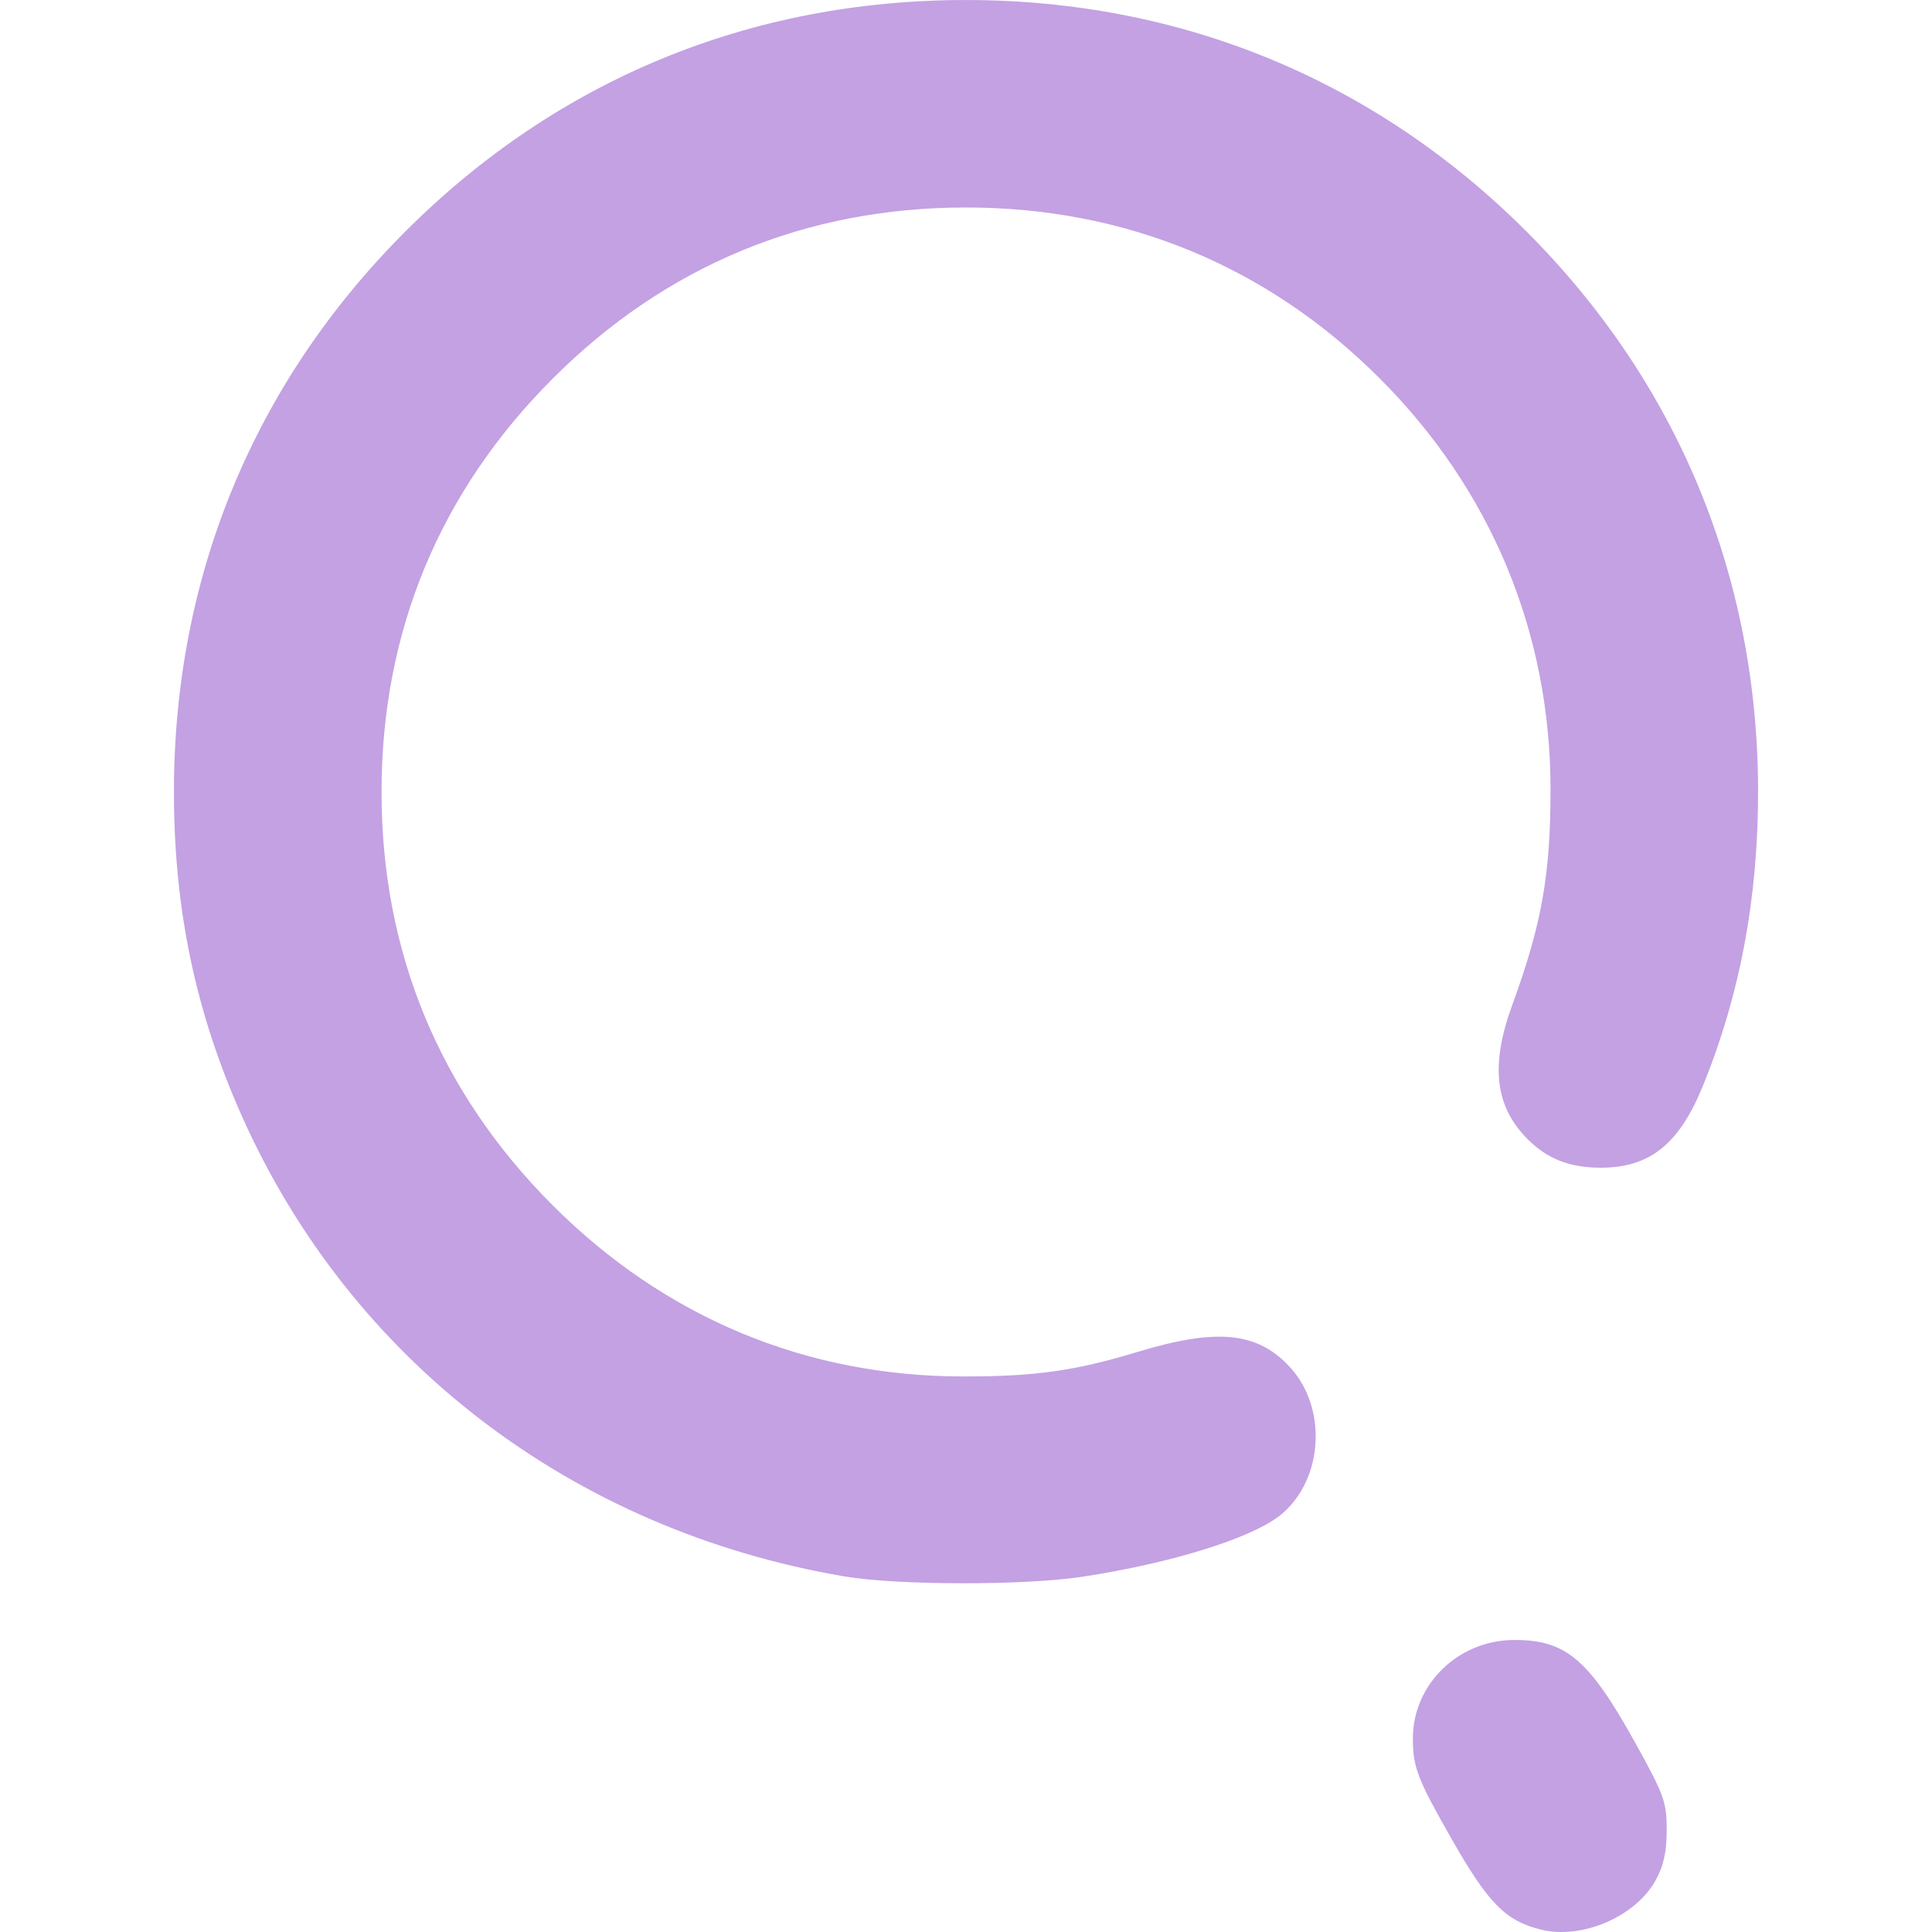
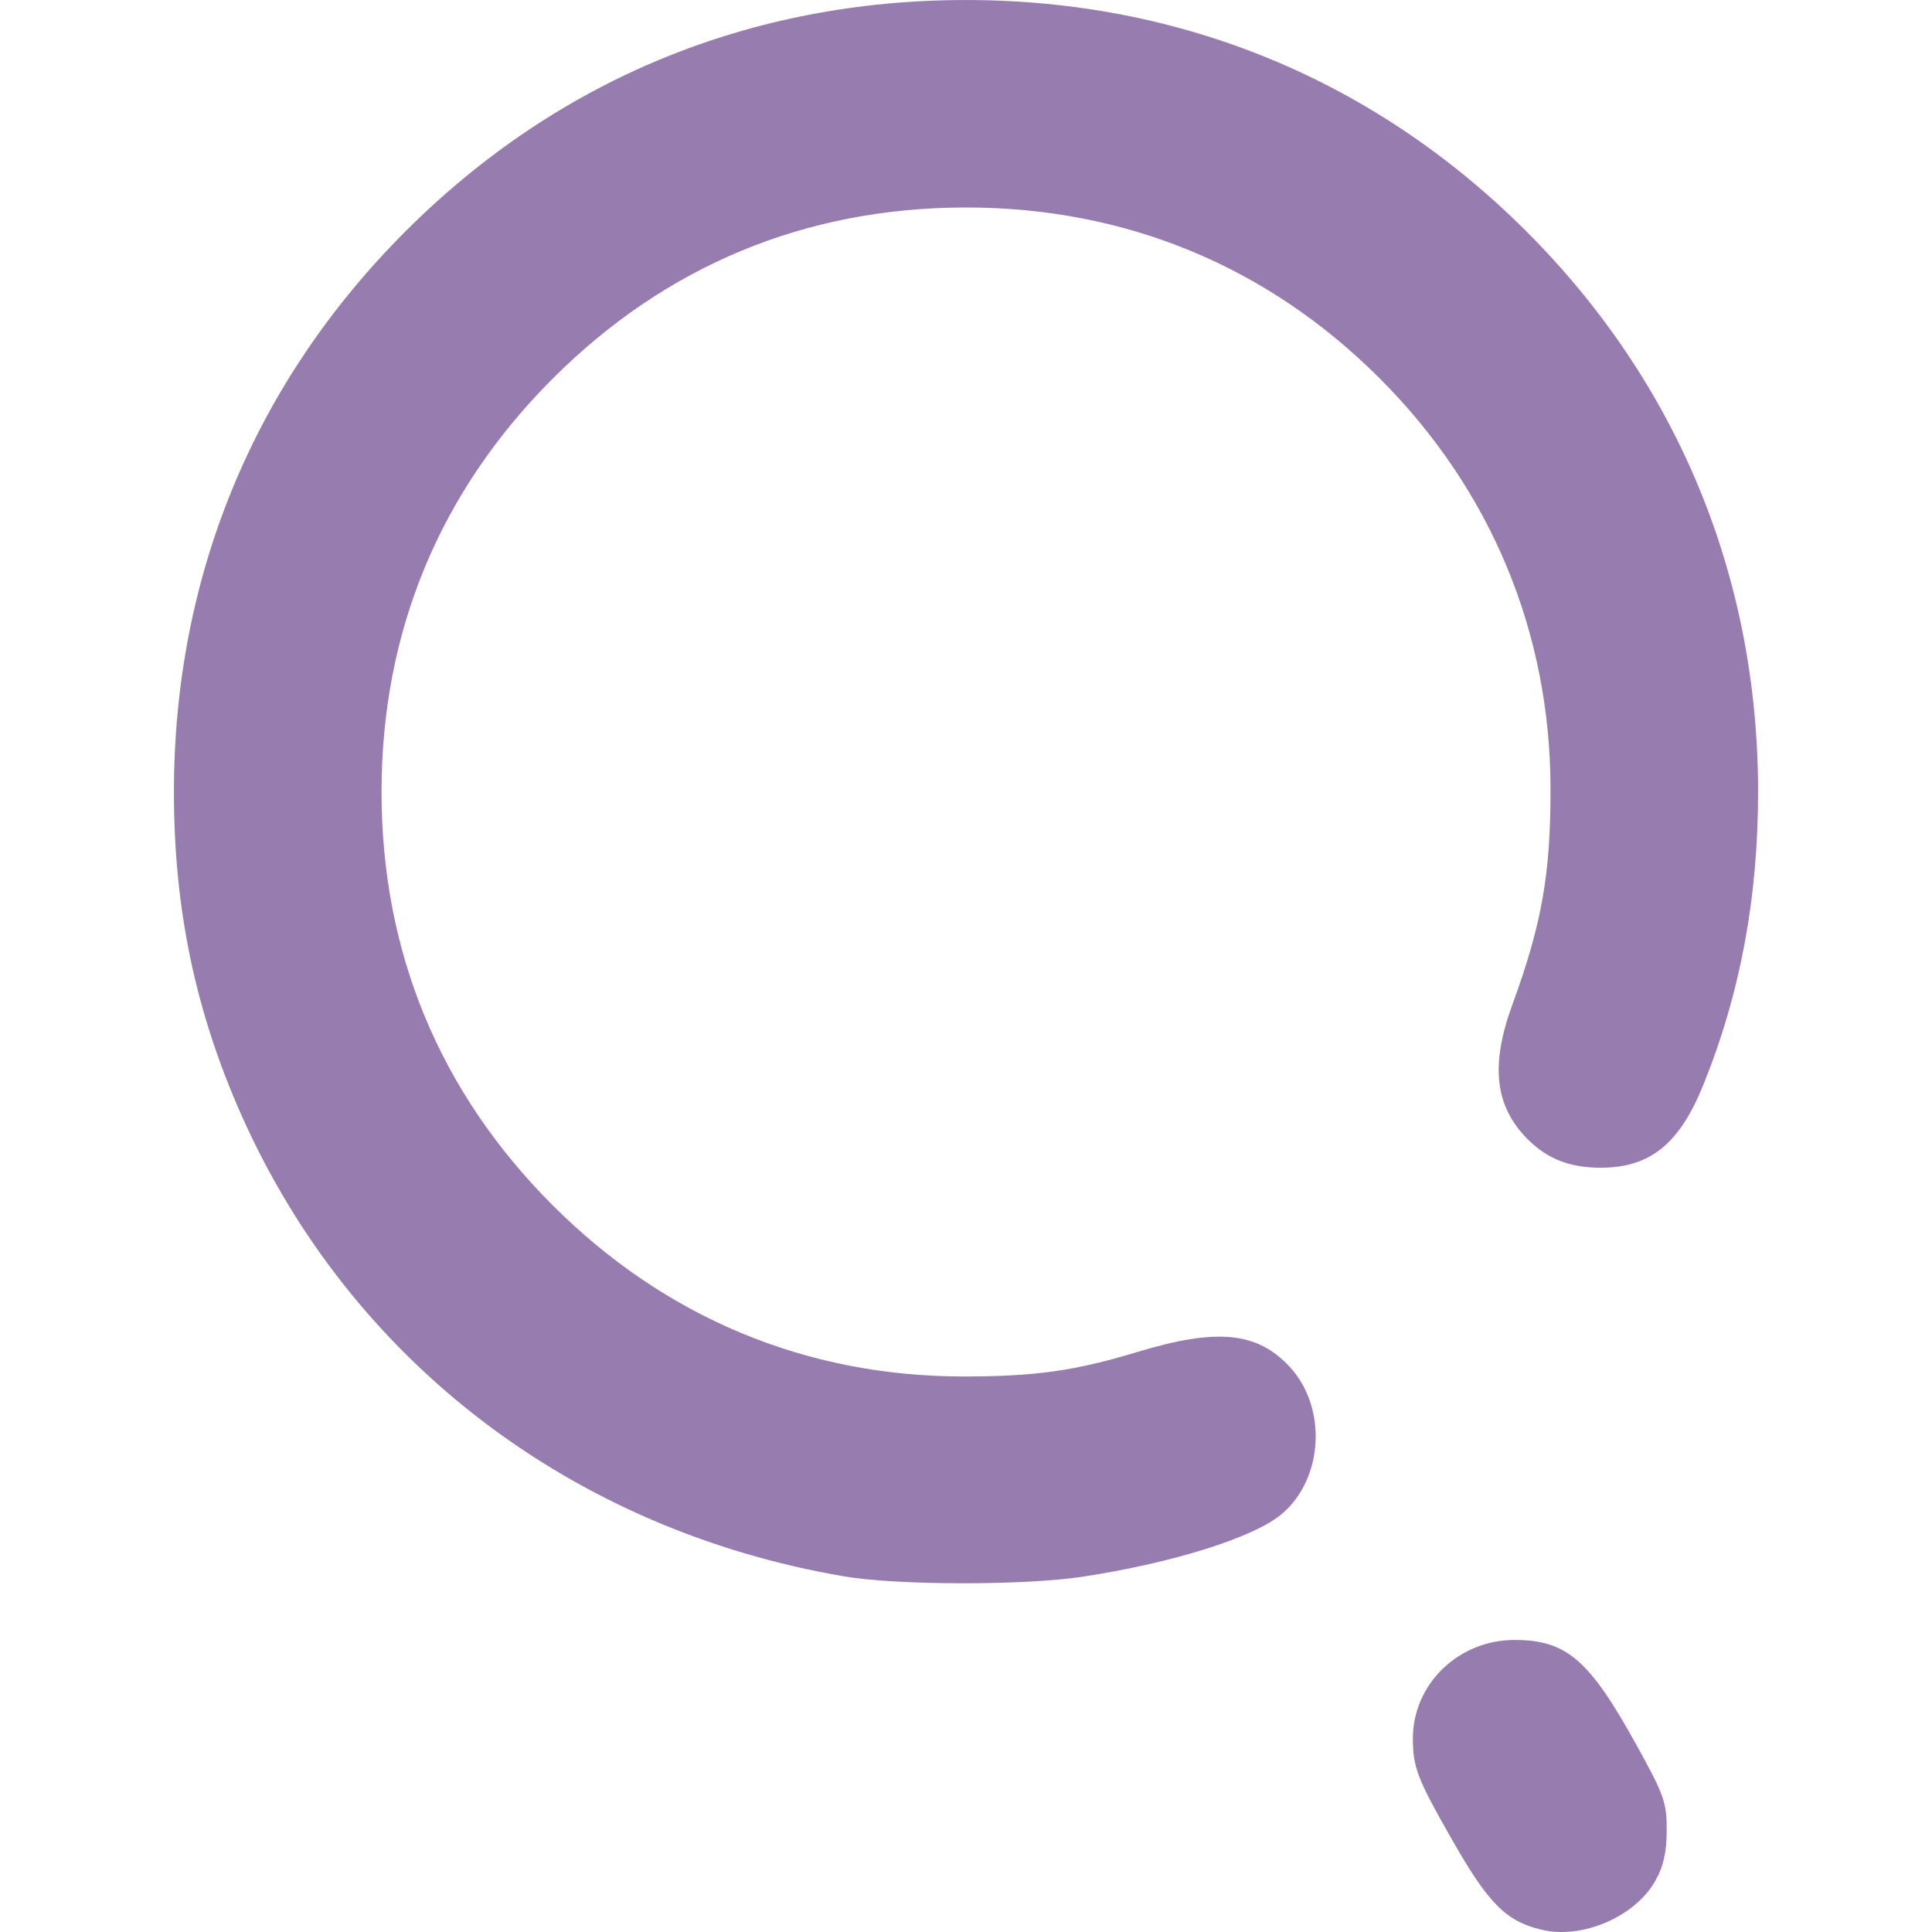
<svg xmlns="http://www.w3.org/2000/svg" xmlns:xlink="http://www.w3.org/1999/xlink" width="512" height="512" viewBox="0 0 135.467 135.467" version="1.1" id="svg1" xml:space="preserve">
  <defs id="defs1">
    <linearGradient id="linearGradient7">
-       <stop style="stop-color:#c3a1e3;stop-opacity:1;" offset="0" id="stop7" />
-       <stop style="stop-color:#c3a1e3;stop-opacity:1" offset="1" id="stop8" />
+       <stop style="stop-color:#977caf;stop-opacity:1;" offset="0" id="stop7" />
+       <stop style="stop-color:#977caf;stop-opacity:1" offset="1" id="stop8" />
    </linearGradient>
    <linearGradient xlink:href="#linearGradient7" id="linearGradient8" x1="68.798" y1="195.231" x2="127.731" y2="195.231" gradientUnits="userSpaceOnUse" />
  </defs>
  <g id="layer1" transform="matrix(1.261576,0,0,1.261576,-73.95113,-188.3885)">
    <path style="fill:url(#linearGradient8);fill-opacity:1" d="m 144.278,256.577 c -1.983,-0.484 -2.941,-1.457 -5.002,-5.078 -1.887,-3.314 -2.131,-3.95 -2.131,-5.552 0,-3.014 2.534,-5.471 5.642,-5.471 2.886,0 4.151,1.083 6.753,5.779 1.571,2.836 1.716,3.241 1.712,4.798 -0.003,1.235 -0.178,2.006 -0.638,2.819 -1.132,1.999 -4.078,3.257 -6.335,2.705 z m -38.742,-19.635 c -15.134,-2.583 -27.434,-11.995 -33.497,-25.633 -2.562,-5.762 -3.754,-11.467 -3.754,-17.964 0,-11.973 4.444,-22.735 12.867,-31.157 8.434,-8.434 19.157,-12.859 31.157,-12.859 11.96,0 22.736,4.451 31.151,12.866 8.393,8.393 12.856,19.172 12.871,31.083 0.007,5.946 -0.998,11.318 -3.07,16.41 -1.315,3.23 -2.952,4.541 -5.672,4.541 -1.72,0 -2.966,-0.485 -4.063,-1.583 -1.821,-1.821 -2.085,-4.102 -0.863,-7.448 1.649,-4.513 2.136,-7.263 2.132,-12.025 -0.008,-8.699 -3.309,-16.629 -9.497,-22.817 -6.239,-6.239 -14.123,-9.496 -22.989,-9.496 -8.9,0 -16.684,3.223 -22.973,9.512 -6.289,6.289 -9.512,14.073 -9.512,22.973 0,8.9 3.223,16.684 9.512,22.973 6.238,6.238 14.068,9.505 22.801,9.513 3.989,0.004 6.224,-0.309 9.668,-1.354 4.433,-1.345 6.674,-1.132 8.482,0.806 2.108,2.26 1.897,6.235 -0.436,8.198 -1.545,1.3 -6.027,2.71 -11.051,3.478 -3.247,0.496 -10.311,0.487 -13.264,-0.017 z" id="path7" />
  </g>
</svg>
